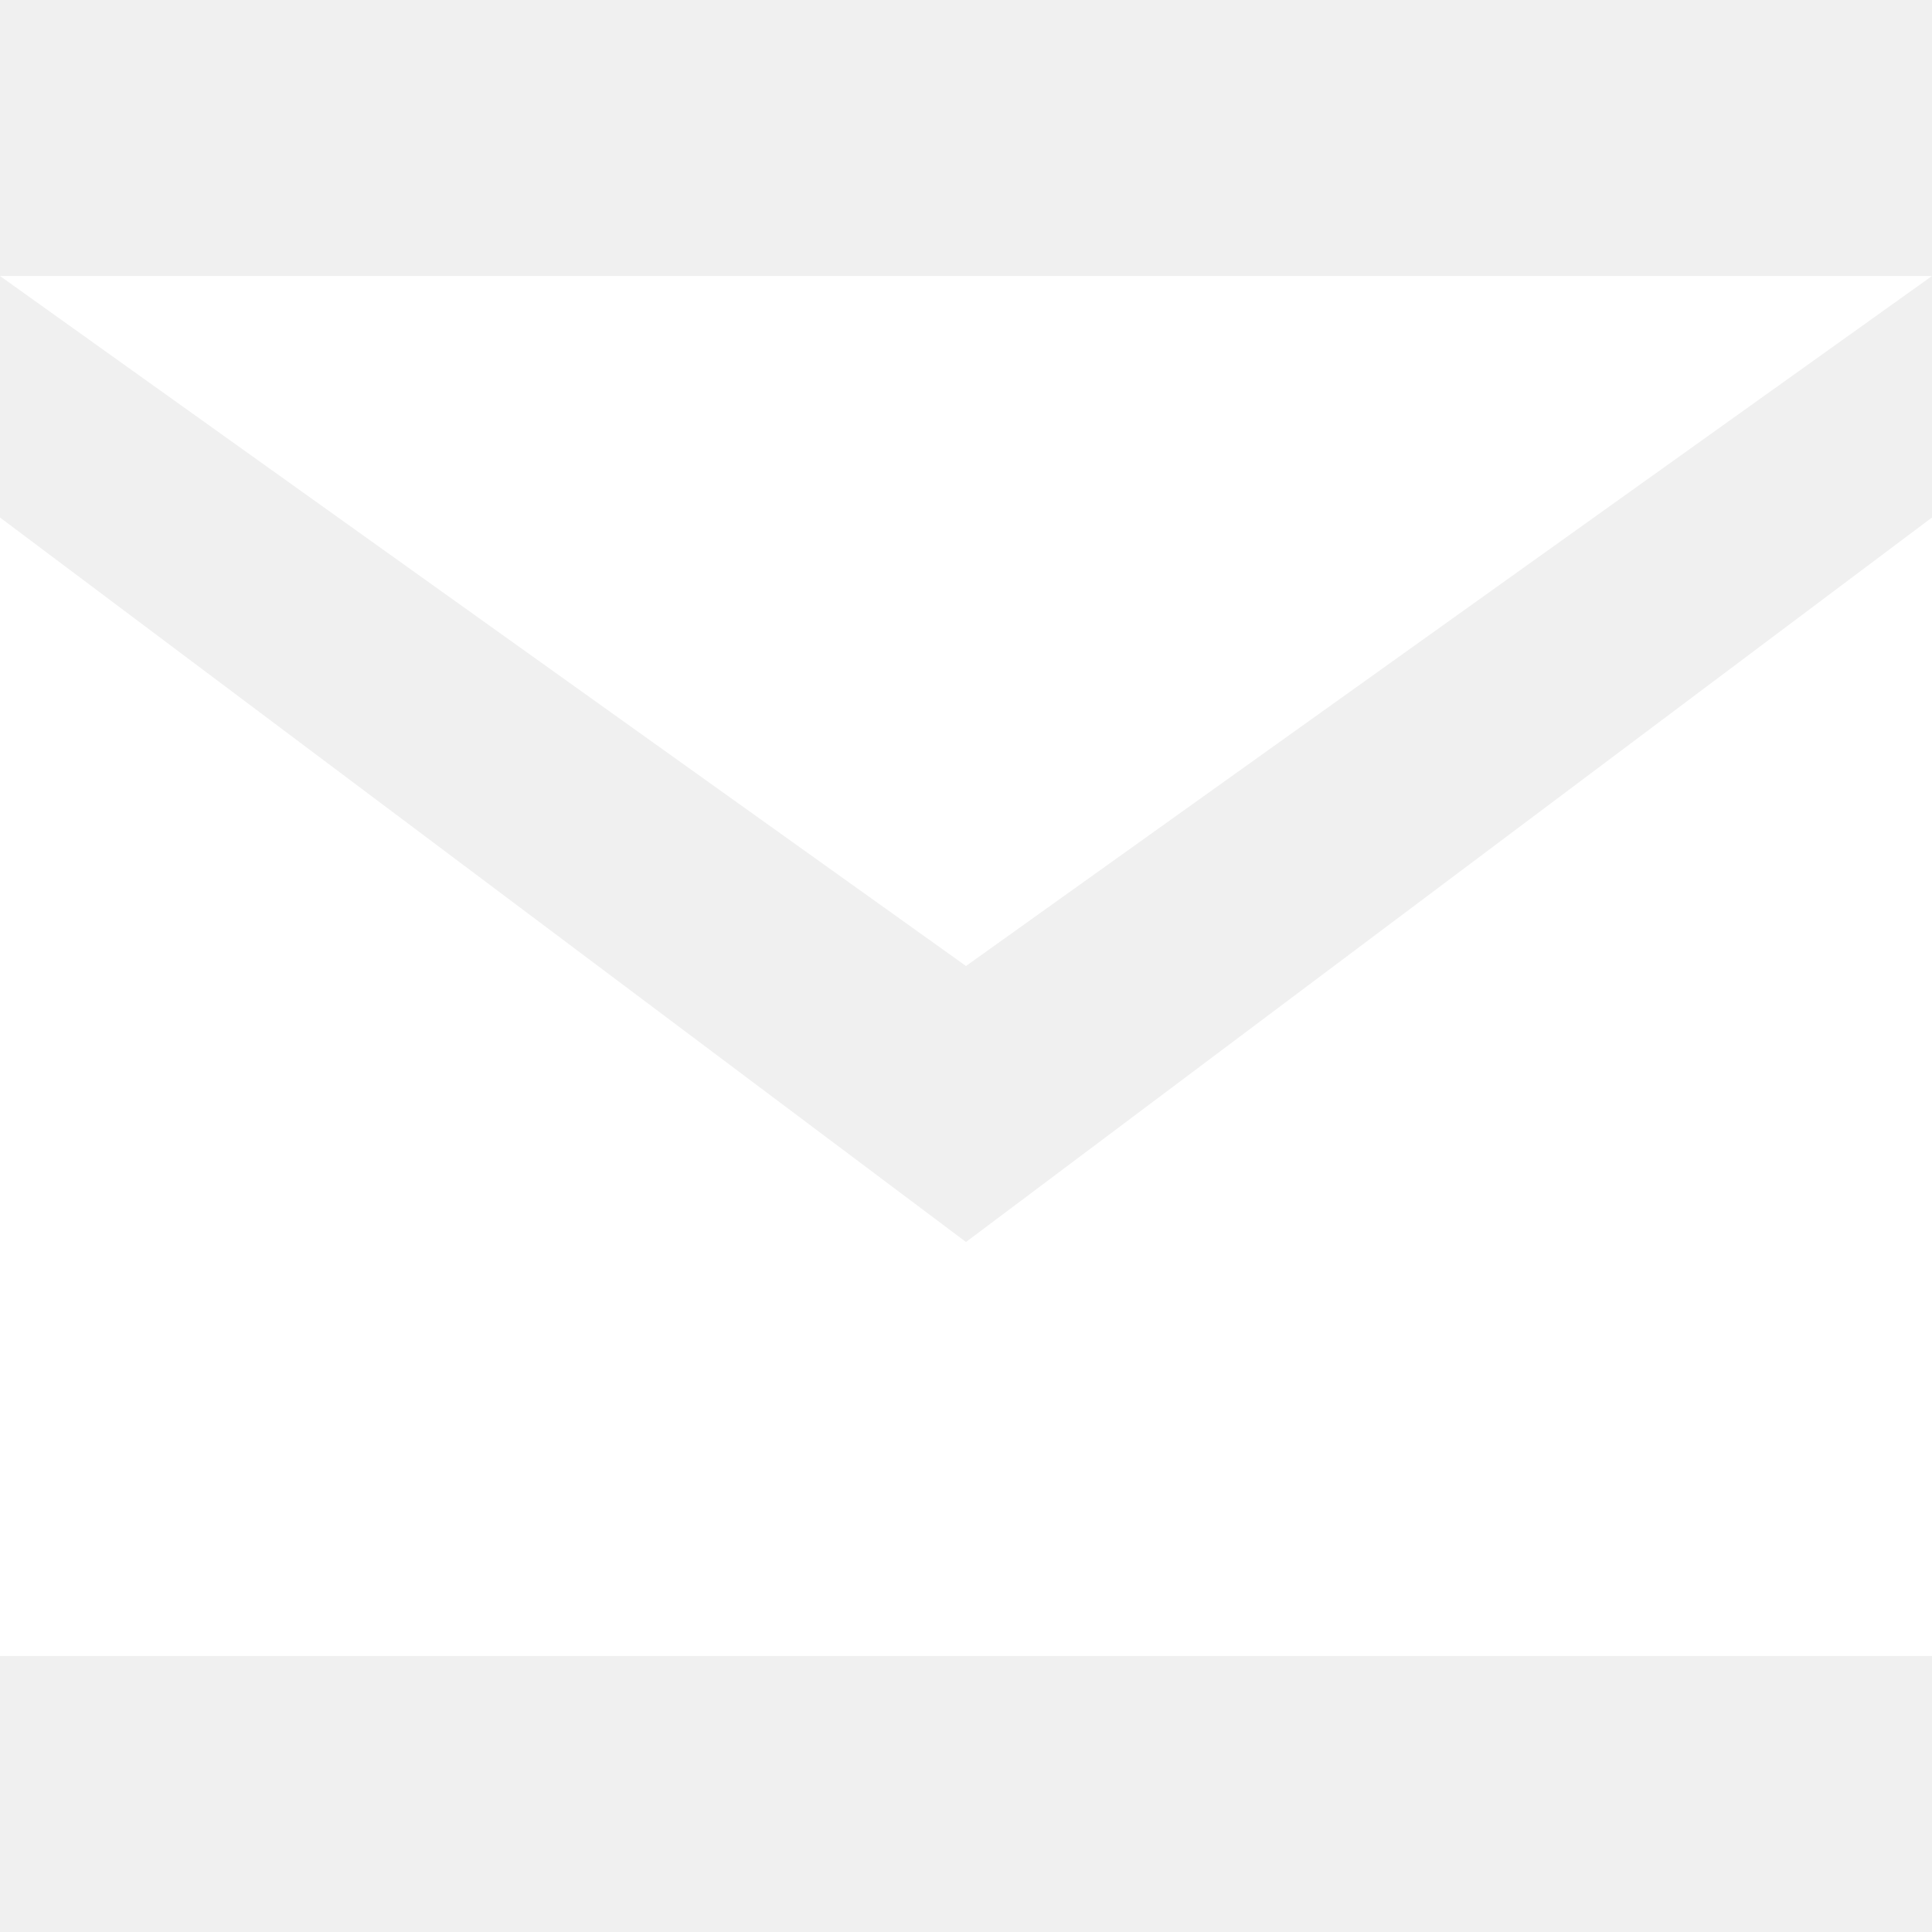
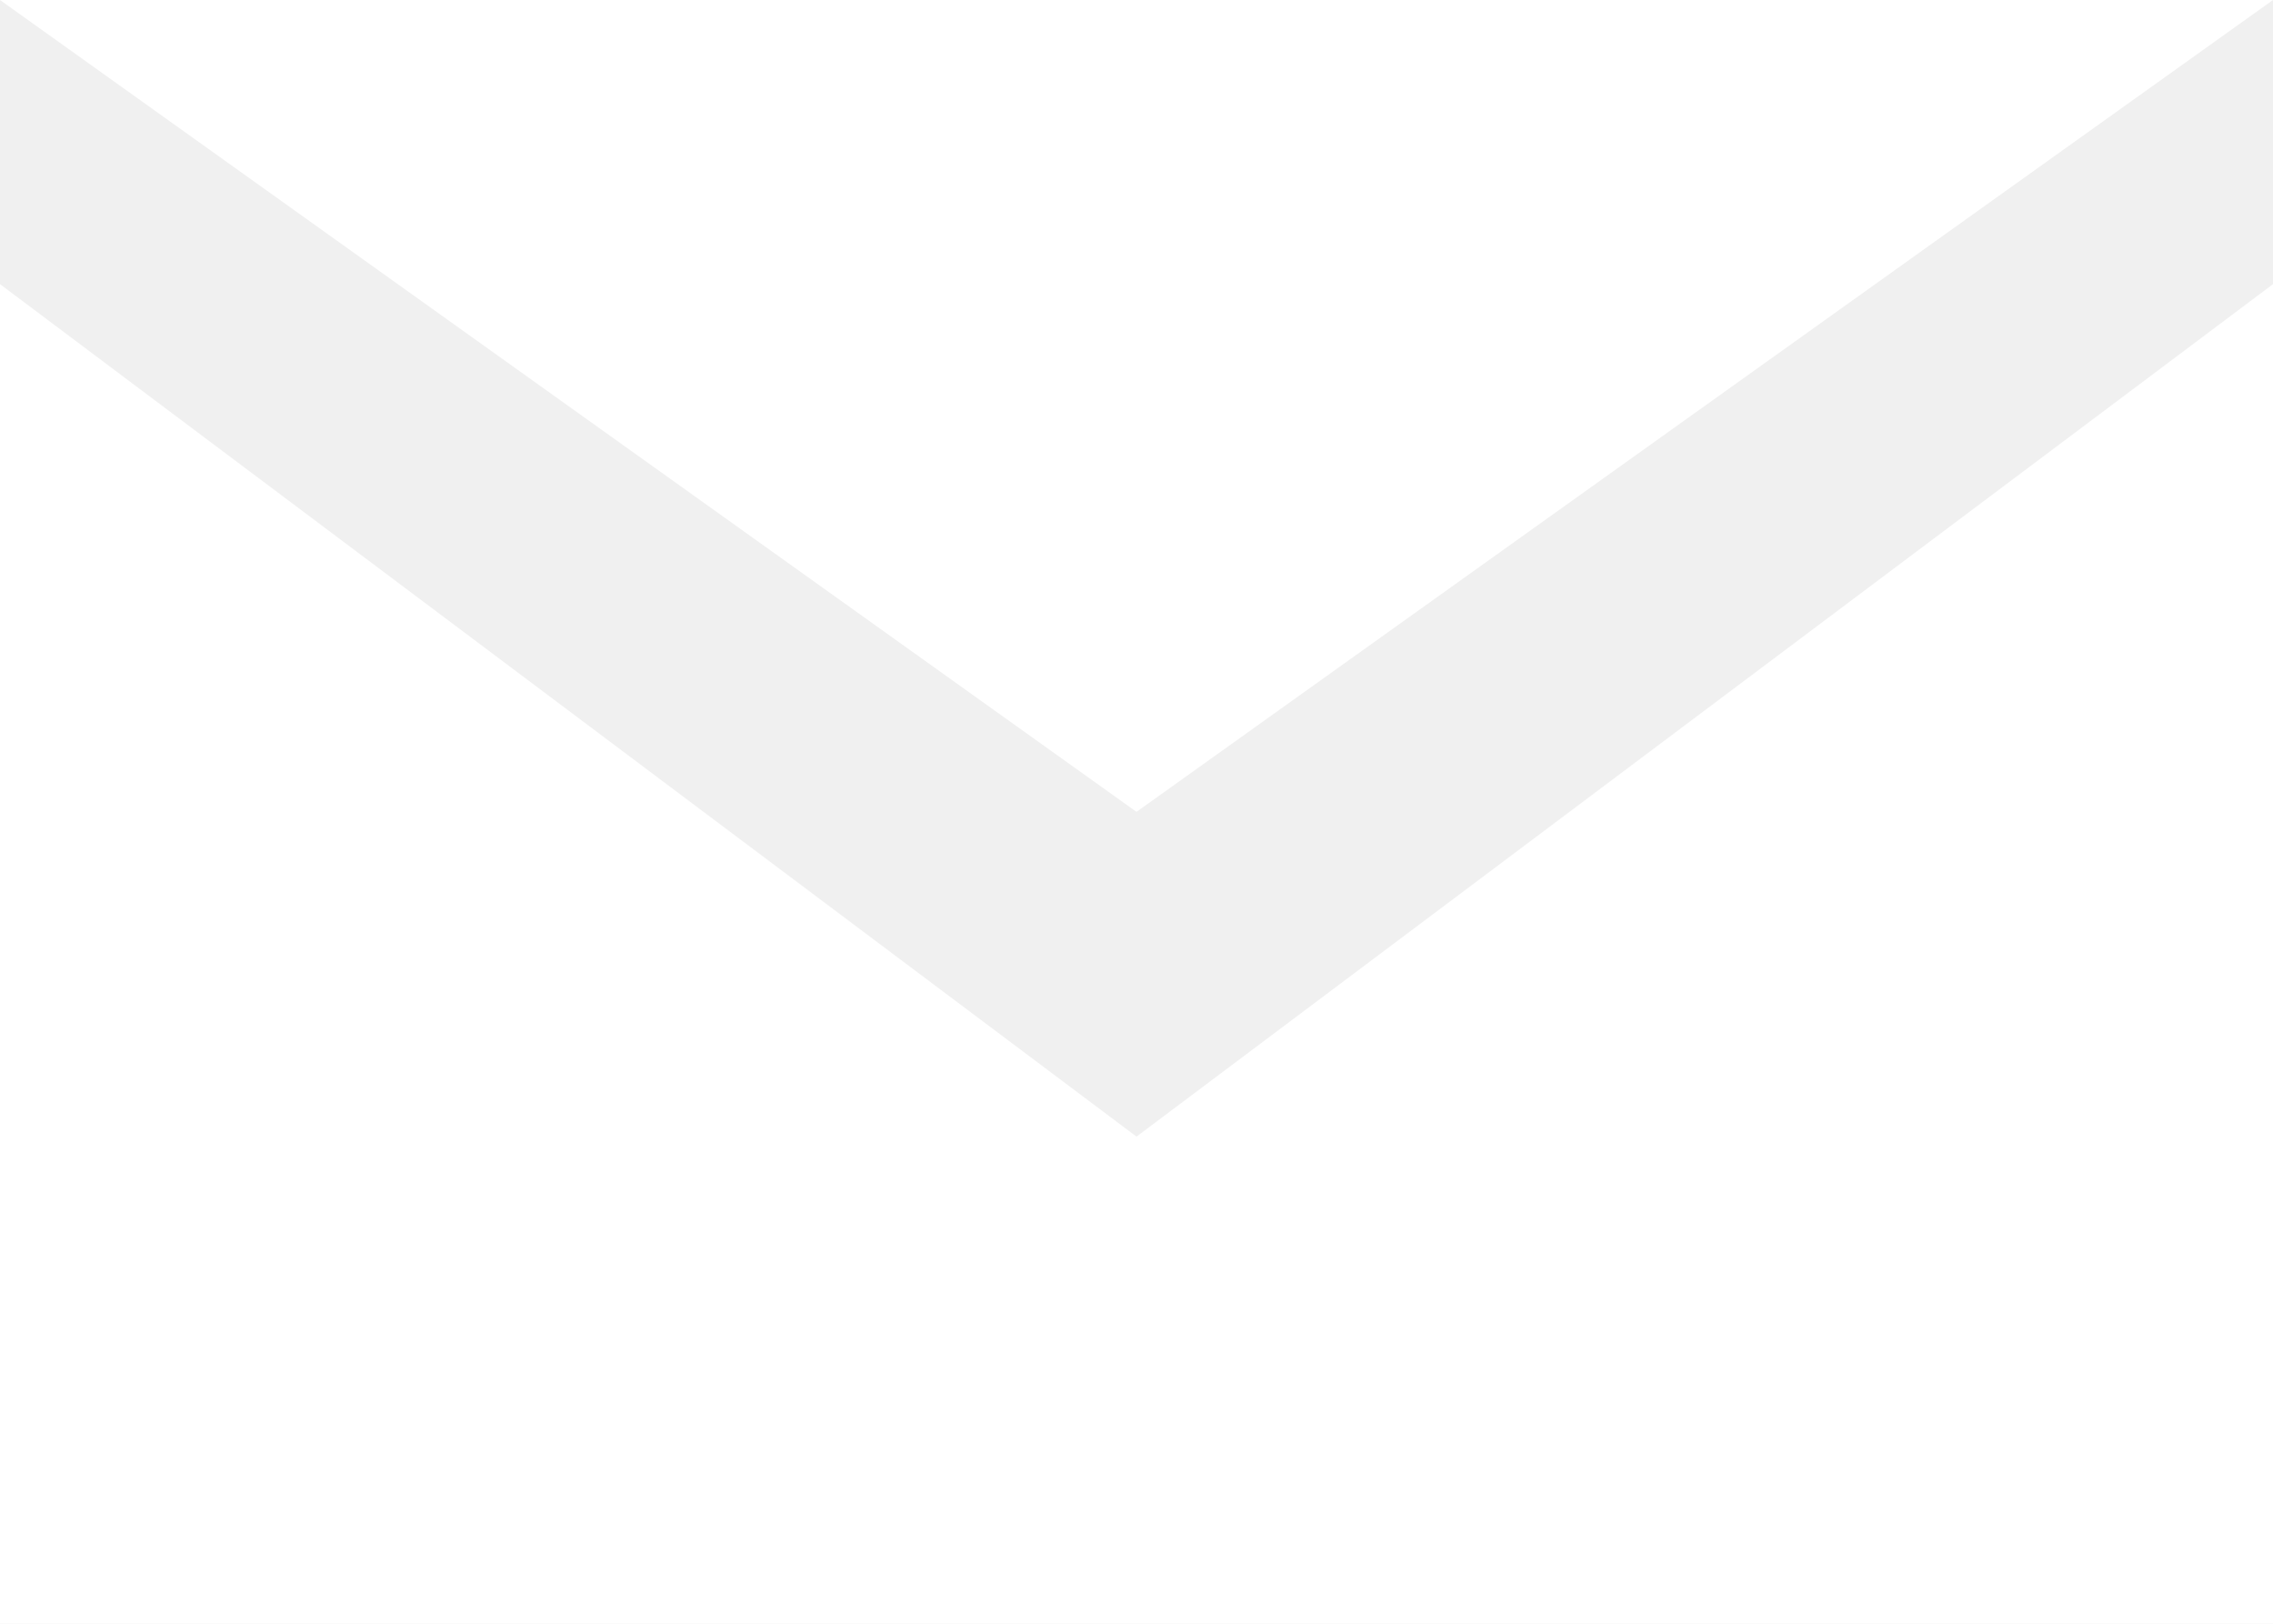
- <svg xmlns="http://www.w3.org/2000/svg" version="1.1" id="Layer_1" x="0px" y="0px" width="14px" height="14px" viewBox="0 0 14 14" style="enable-background:new 0 0 14 14;" xml:space="preserve">
-   <path style="fill:#FFFFFF;" d="M0,3.75V12h14V3.75L7,9L0,3.75z M14,2H0l7,5L14,2z" />
+ <svg xmlns="http://www.w3.org/2000/svg" version="1.1" id="Layer_1" x="0px" y="0px" width="14px" height="10px" viewBox="0 0 14 10" style="enable-background:new 0 0 14 10;" xml:space="preserve">
+   <path fill="#FFF" d="M0,1.75V10h14V1.75L7,7L0,1.75z M14,0H0l7,5L14,0z" />
+   <g>
+ </g>
+   <g>
+ </g>
+   <g>
+ </g>
+   <g>
+ </g>
+   <g>
+ </g>
+   <g>
+ </g>
+   <g>
+ </g>
+   <g>
+ </g>
+   <g>
+ </g>
+   <g>
+ </g>
+   <g>
+ </g>
+   <g>
+ </g>
+   <g>
+ </g>
+   <g>
+ </g>
+   <g>
+ </g>
</svg>
